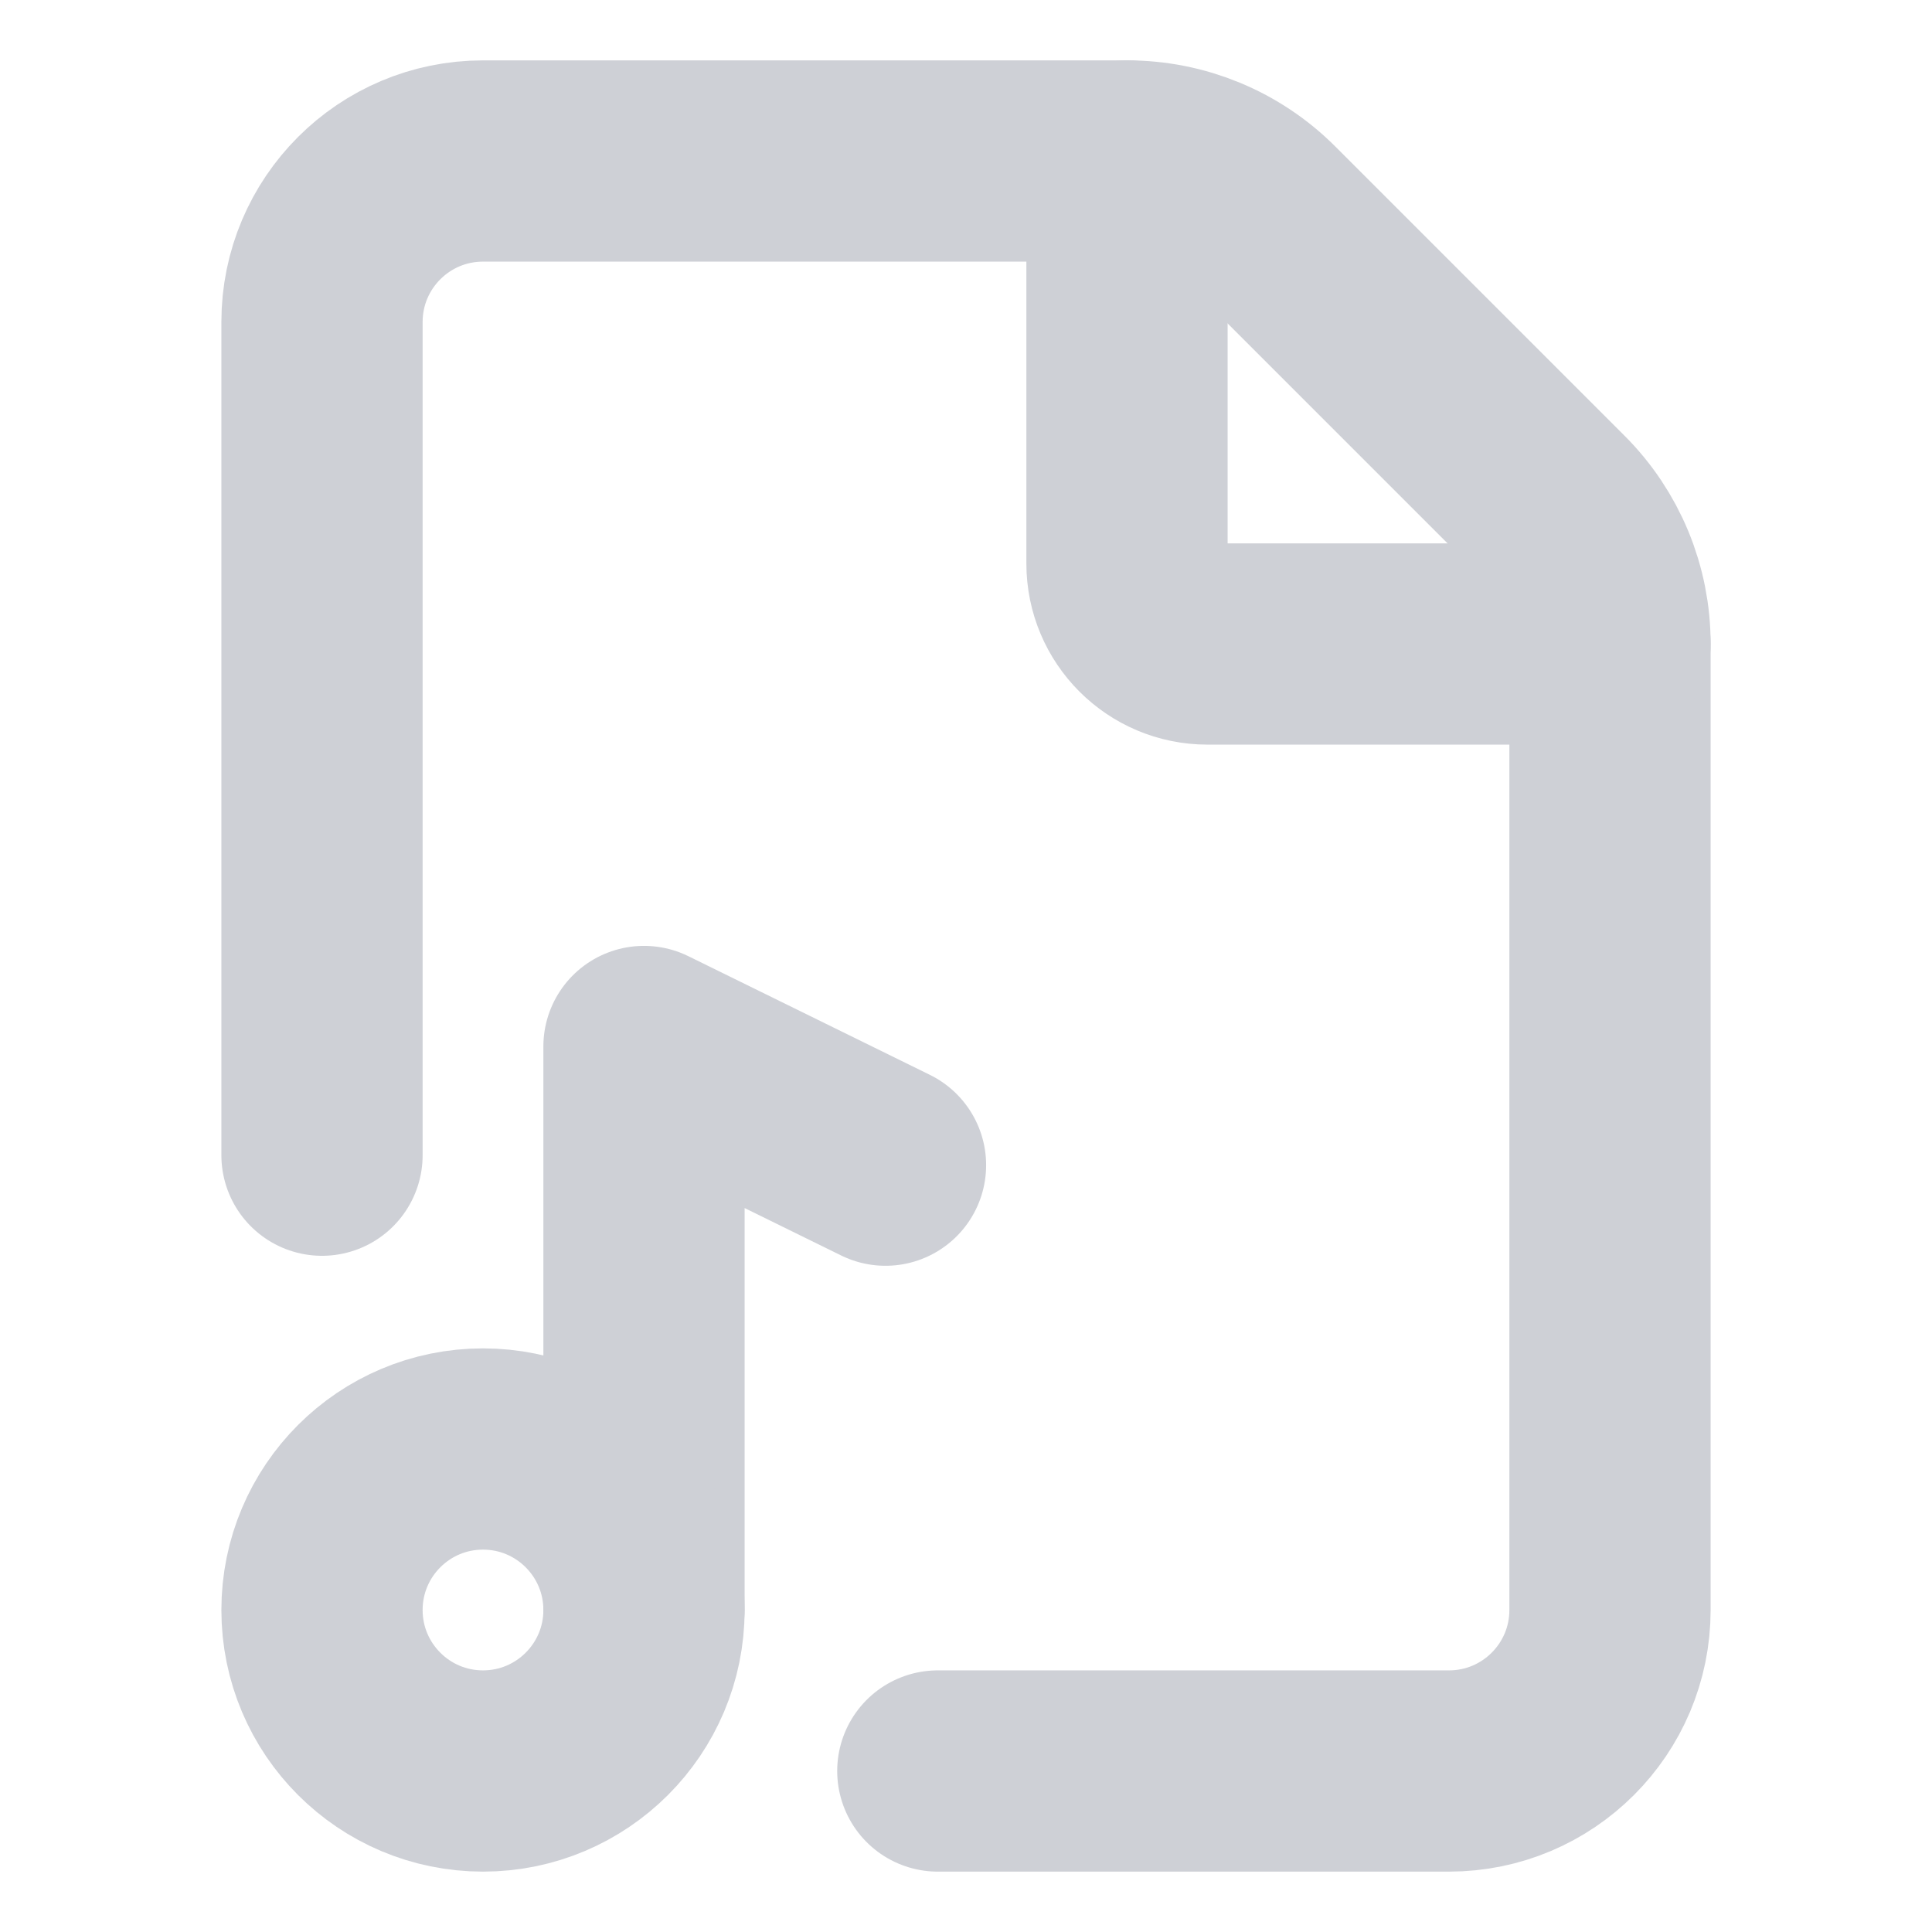
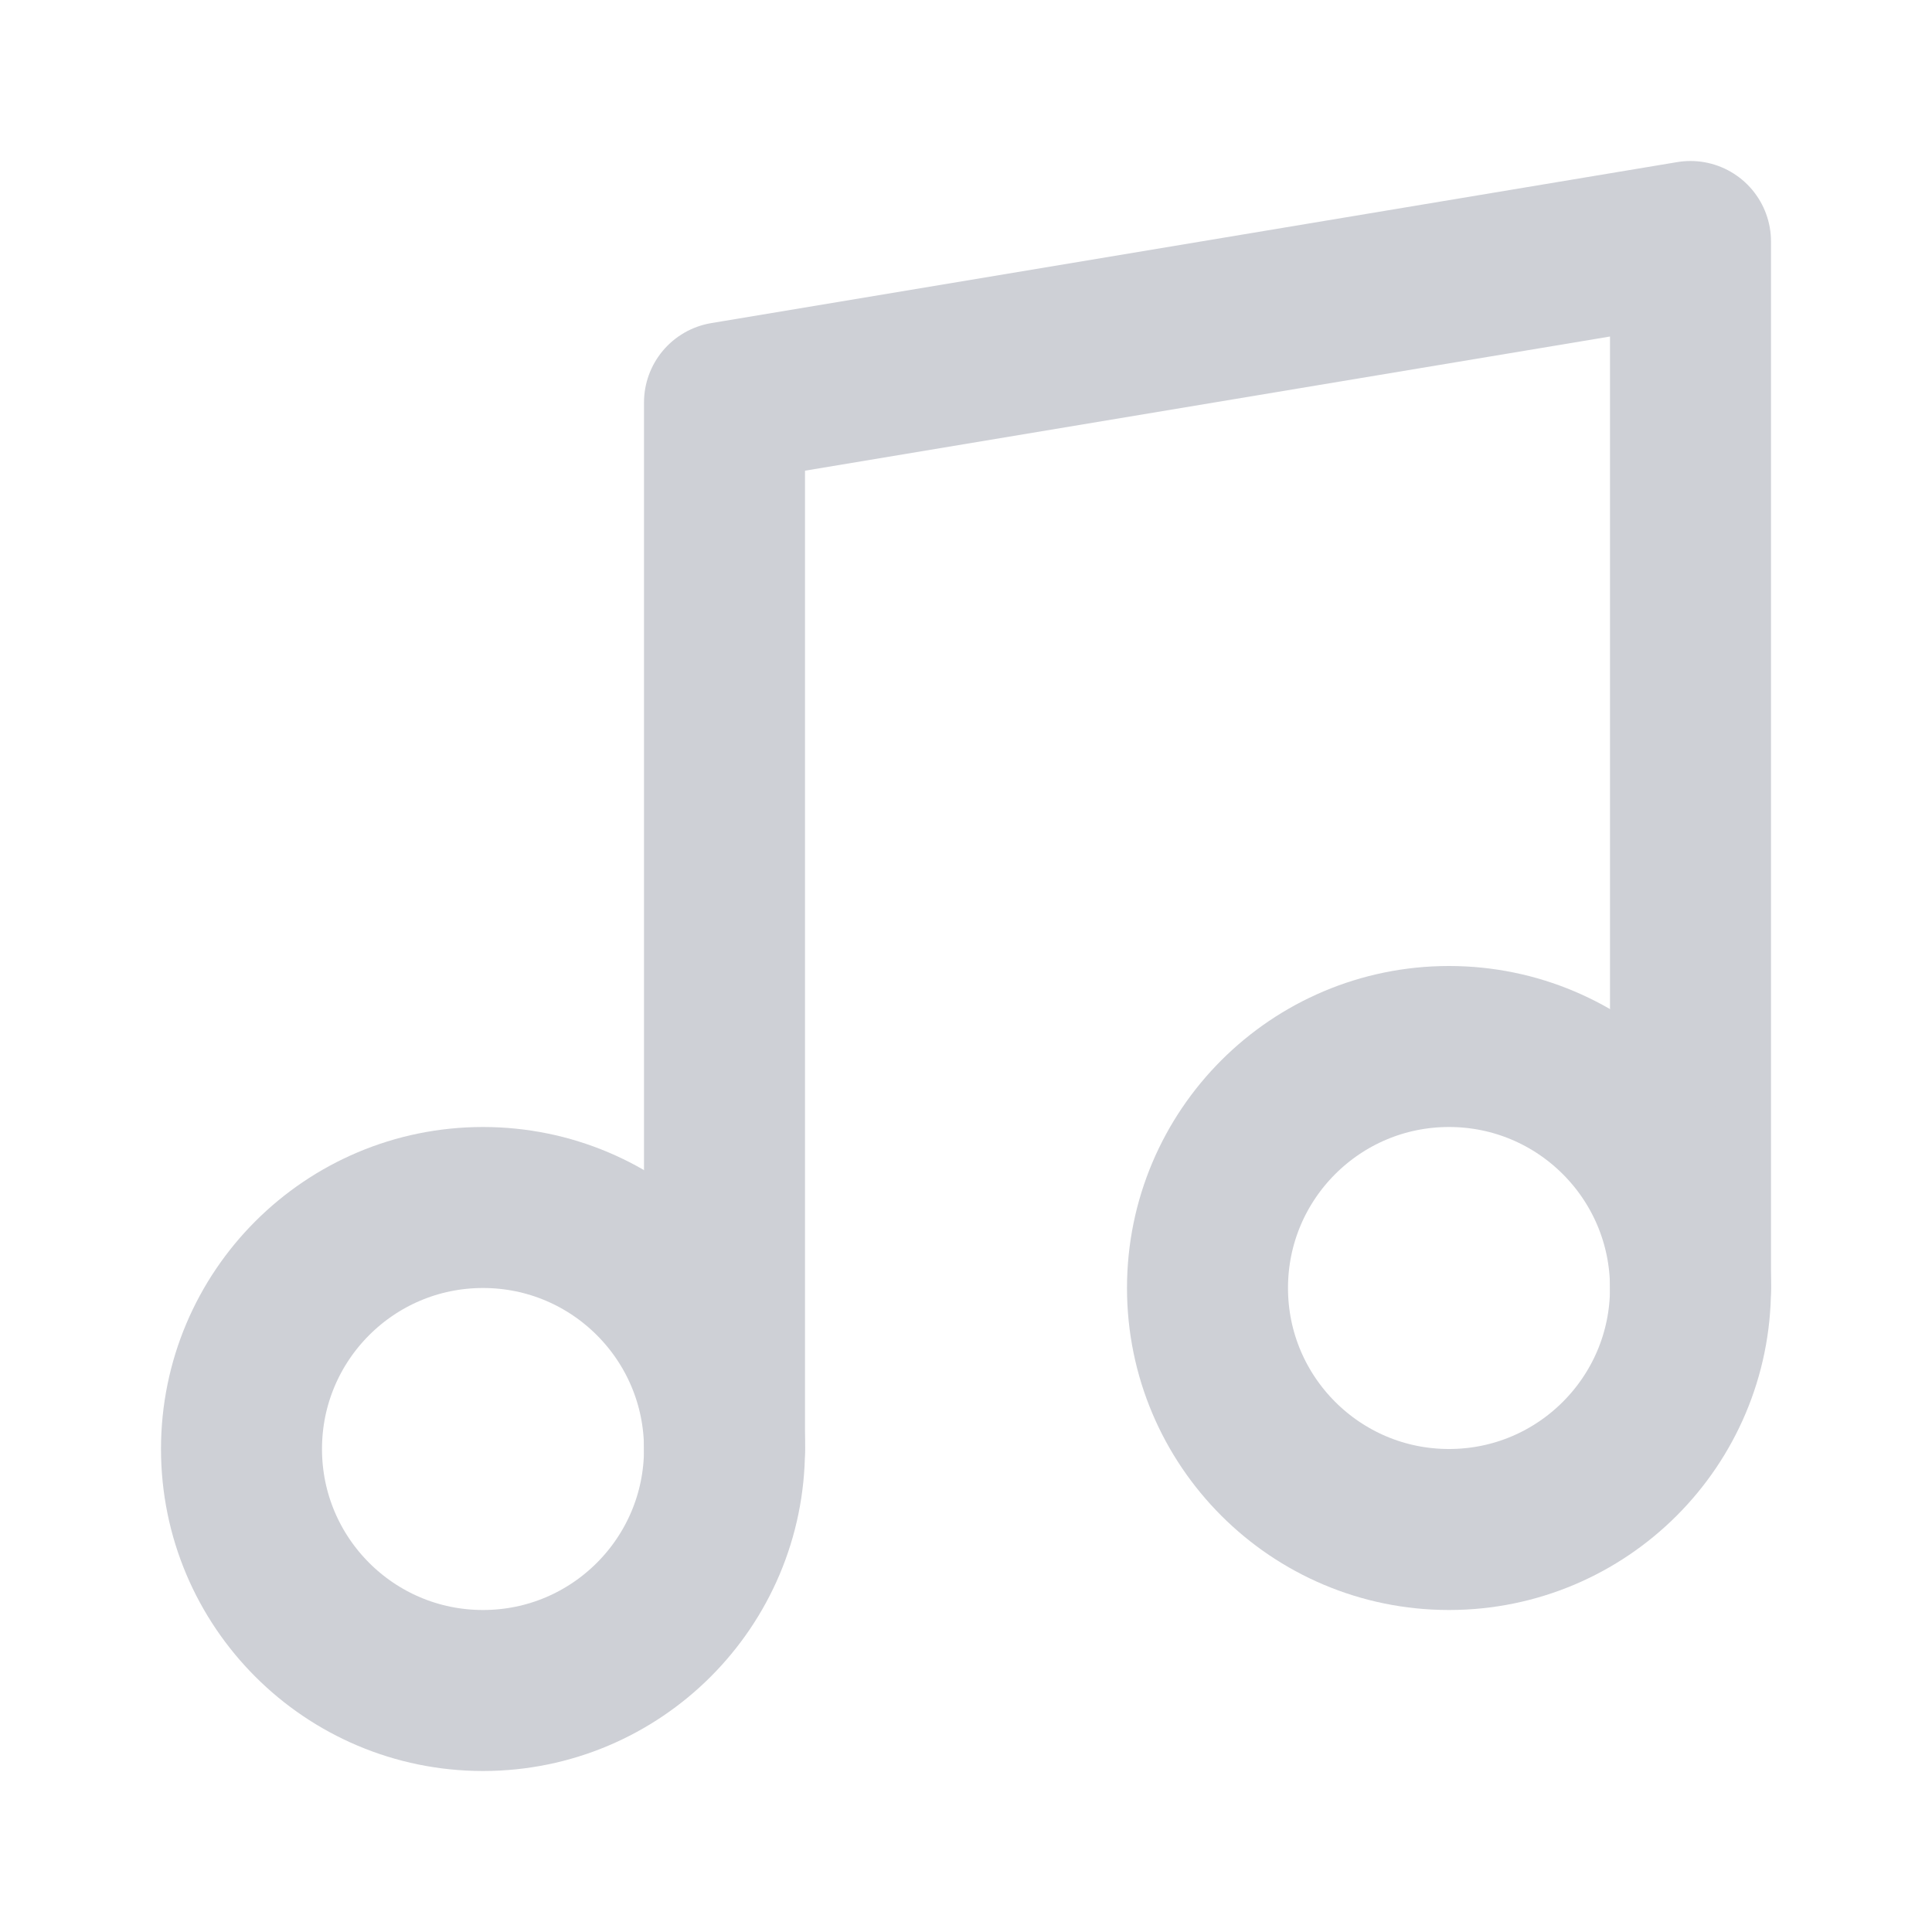
- <svg xmlns="http://www.w3.org/2000/svg" width="16" height="16" viewBox="0 0 24 24" fill="none" stroke="#CED0D6" stroke-width="2.5" stroke-linecap="round" stroke-linejoin="round">
-   <path d="M11.65 22H18a2 2 0 0 0 2-2V8a2.4 2.4 0 0 0-.706-1.706l-3.588-3.588A2.4 2.4 0 0 0 14 2H6a2 2 0 0 0-2 2v10.35" />
-   <path d="M14 2v5a1 1 0 0 0 1 1h5" />
-   <path d="M8 20v-7l3 1.474" />
-   <circle cx="6" cy="20" r="2" />
+ <svg xmlns="http://www.w3.org/2000/svg" width="16" height="16" viewBox="0 0 24 24" fill="none" stroke="#CED0D6" stroke-width="2" stroke-linecap="round" stroke-linejoin="round">
+   <path d="M9 18V5l12-2v13" />
+   <circle cx="6" cy="18" r="3" />
+   <circle cx="18" cy="16" r="3" />
</svg>
